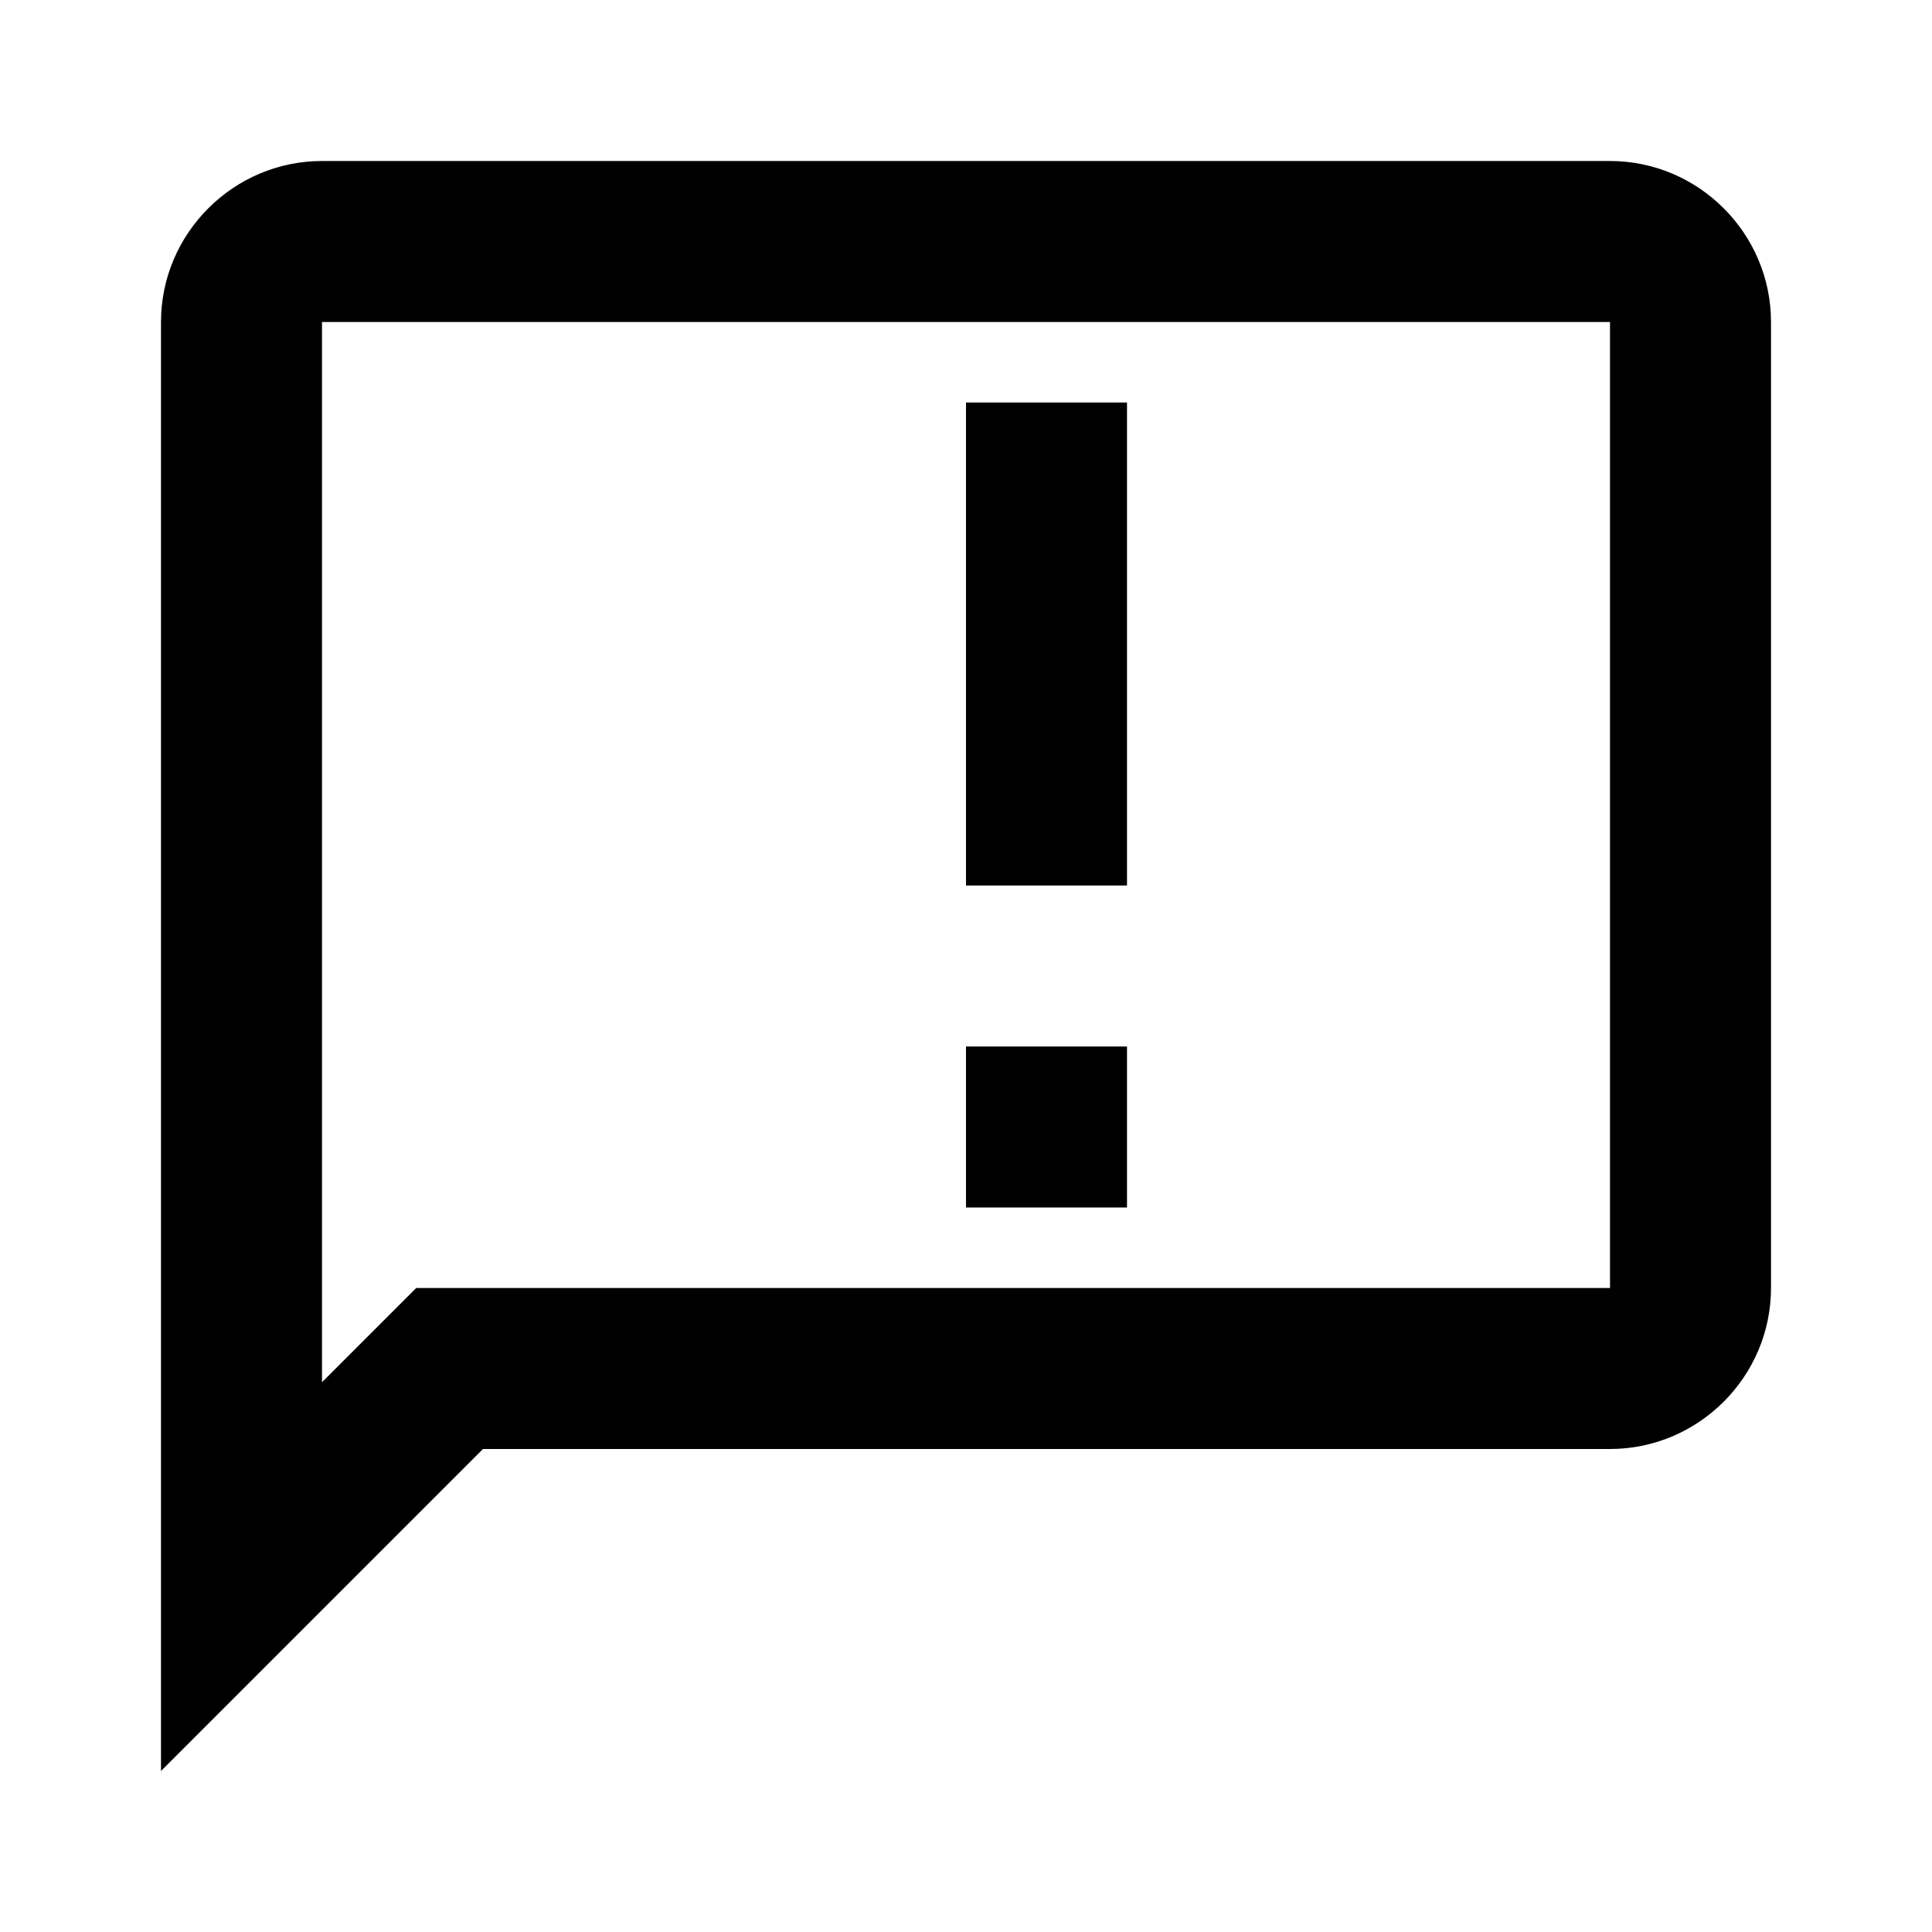
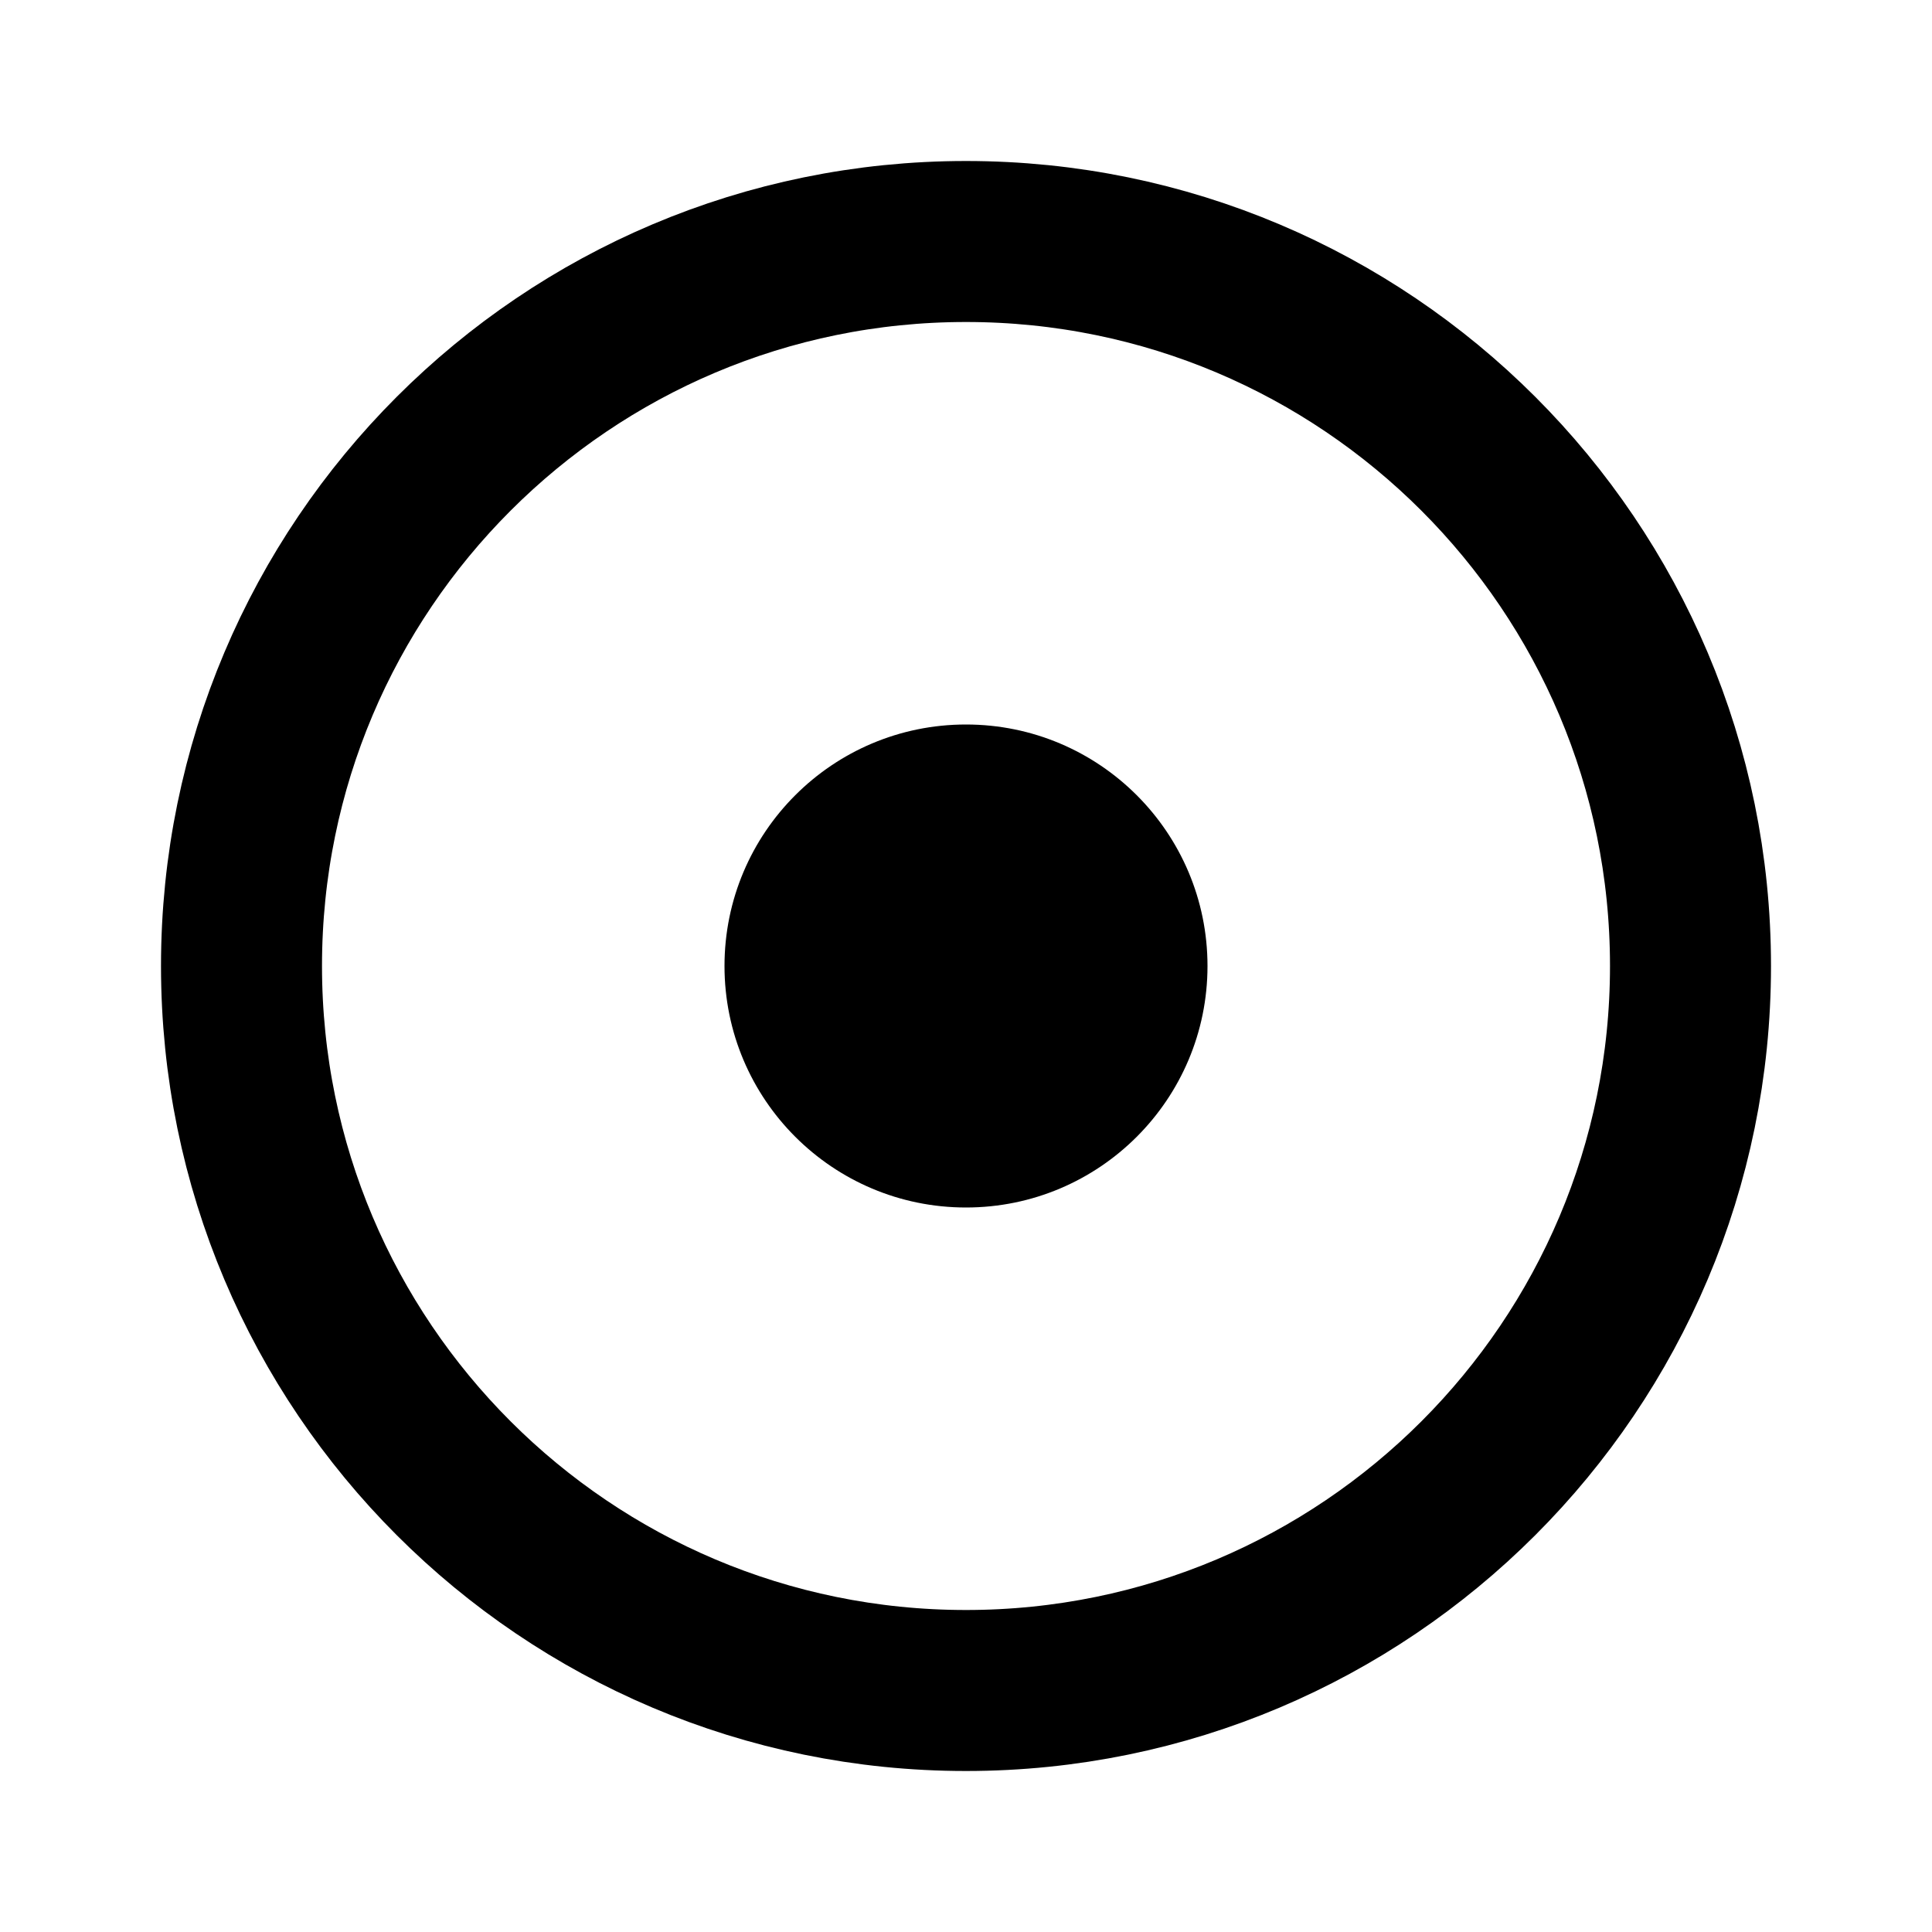
<svg xmlns="http://www.w3.org/2000/svg" width="24" height="24" viewBox="0 0 24 24" fill="none">
-   <path d="M20 2H4C2.9 2 2 2.9 2 4V22L6 18H20C21.1 18 22 17.1 22 16V4C22 2.9 21.1 2 20 2ZM20 16H5.17L4 17.17V4H20V16Z" fill="currentColor" />
-   <path d="M12 15H14V13H12V15ZM12 5H14V11H12V5Z" fill="currentColor" />
+   <circle cx="12" cy="12" r="9" stroke="currentColor" stroke-width="2" fill="none" />
+   <circle cx="12" cy="12" r="3" fill="currentColor" />
</svg>
